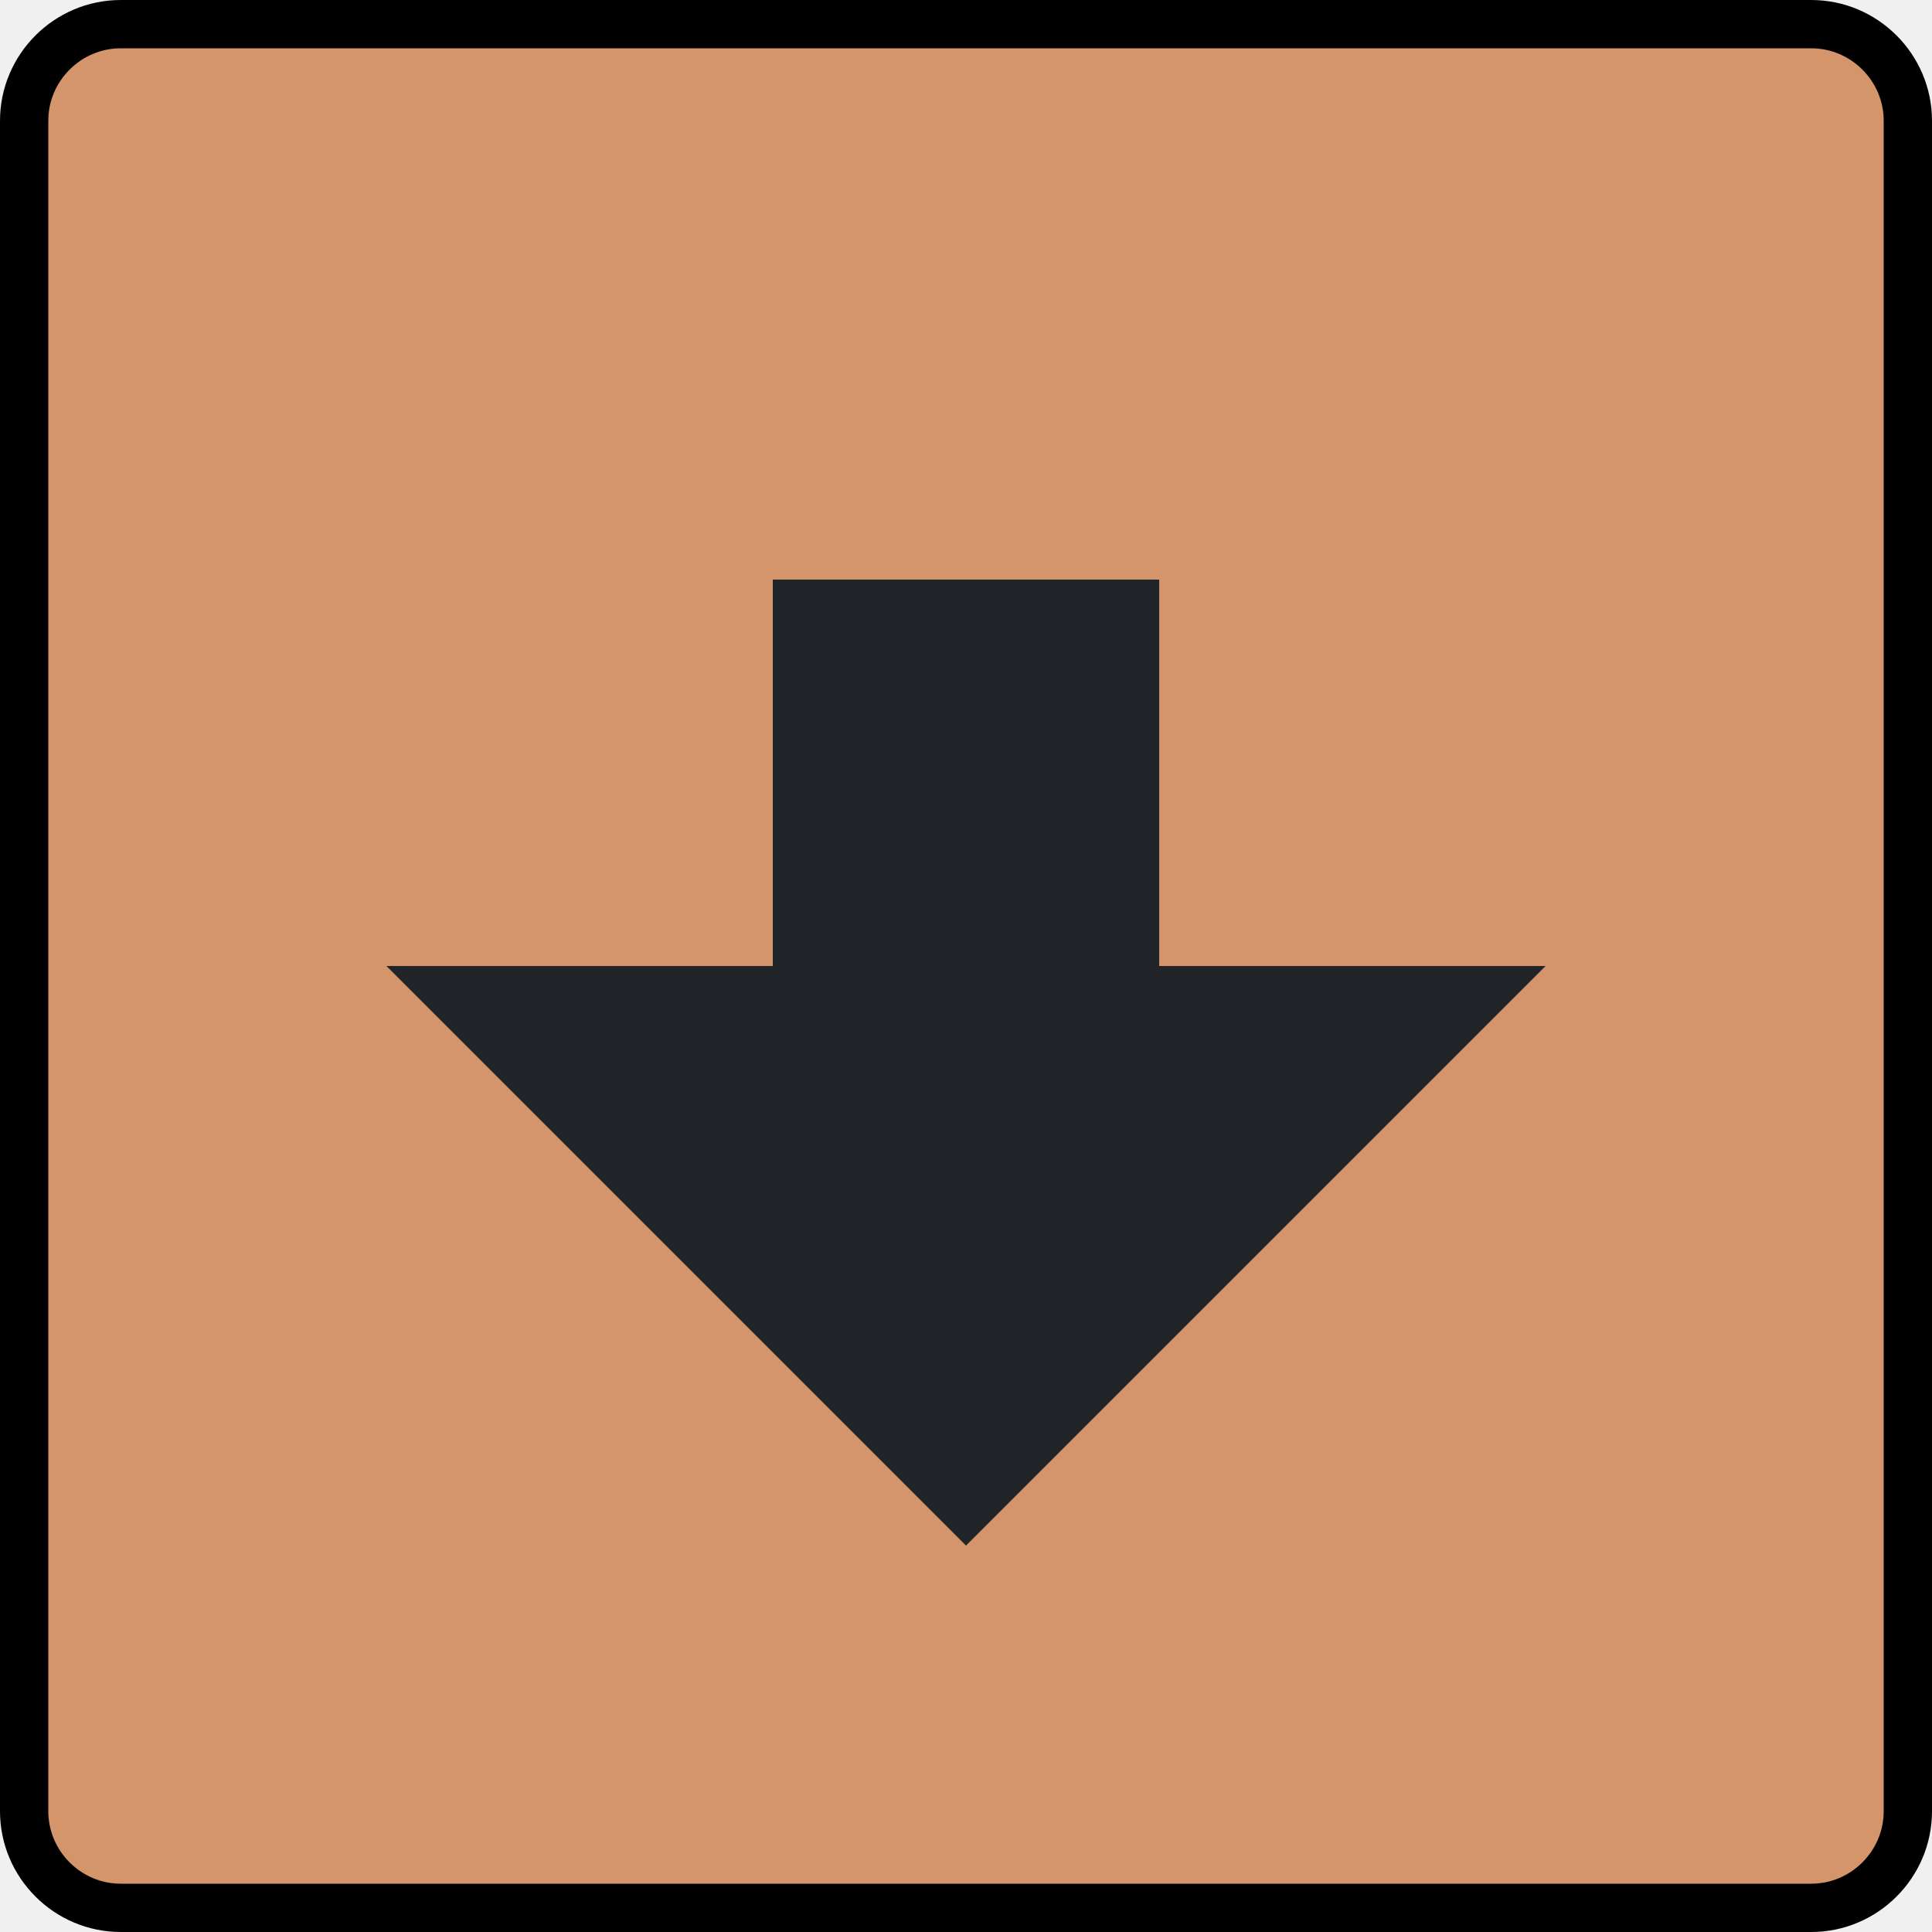
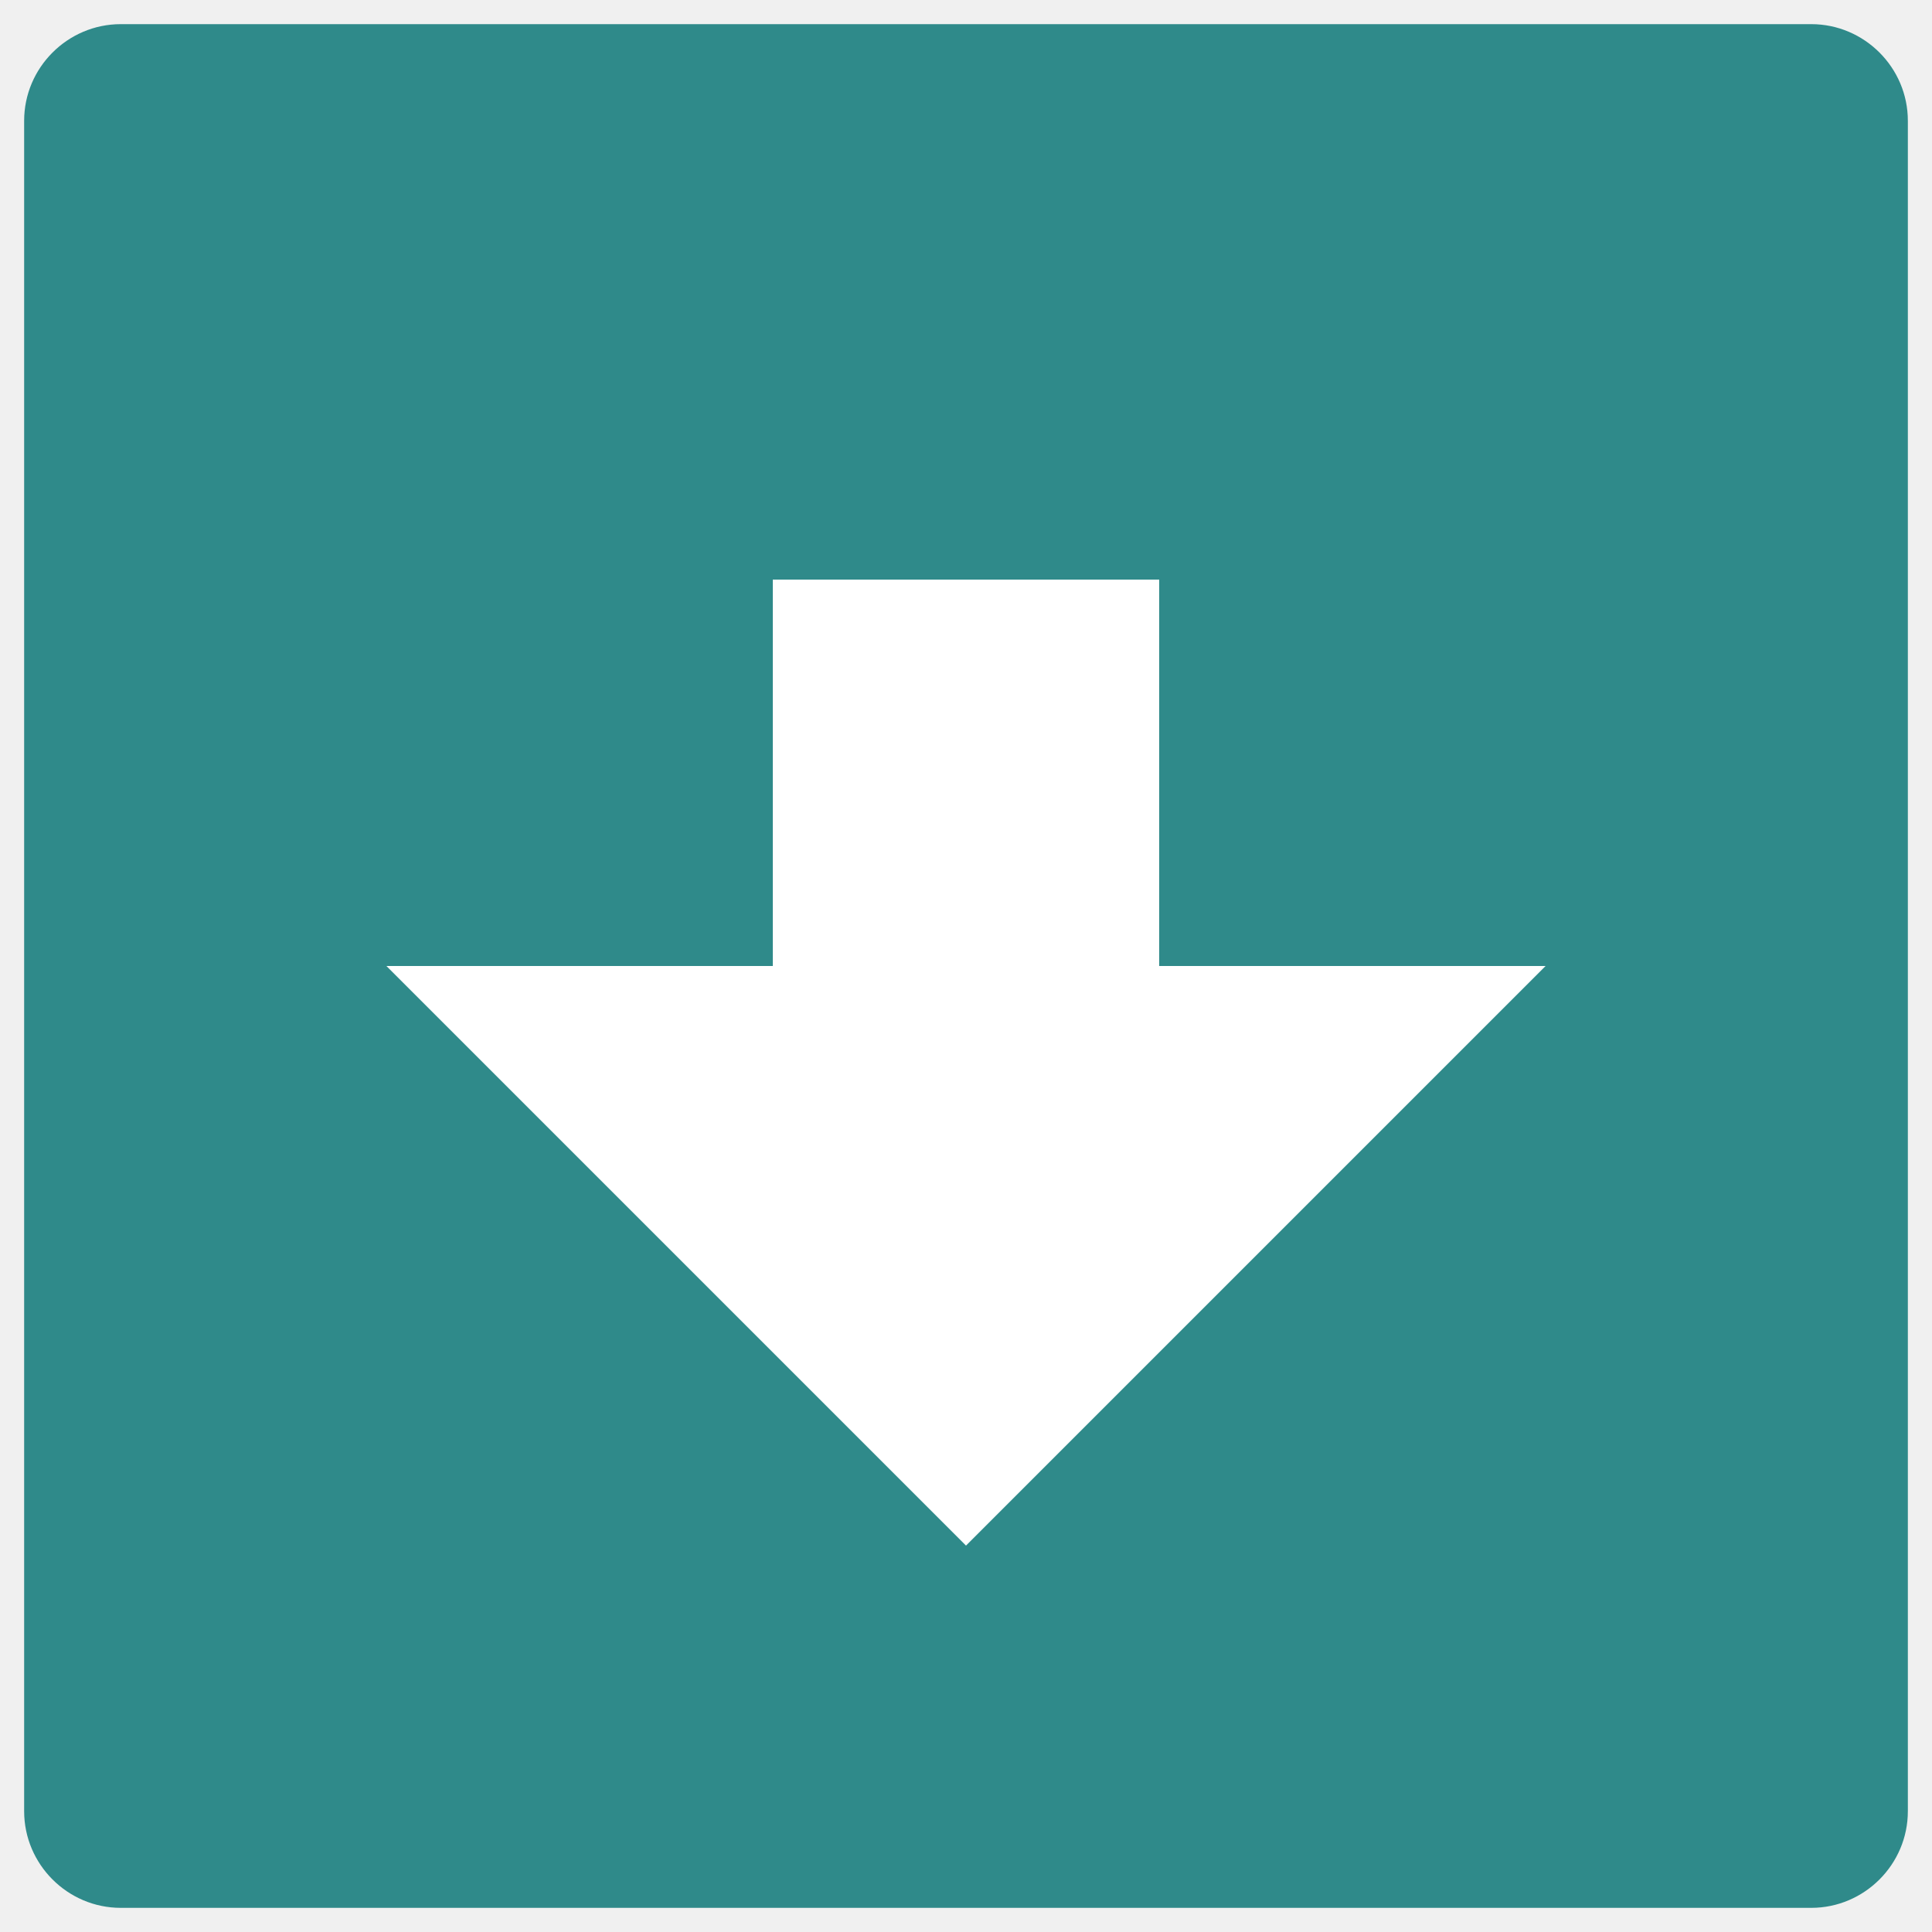
<svg xmlns="http://www.w3.org/2000/svg" width="20" height="20" viewBox="0 0 20 20" version="1.1" id="svg2">
  <defs id="defs2" />
-   <path fill="#d4956a" stroke="#000000" stroke-width="0.5" stroke-linejoin="round" d="M 18.75,0.25 H 1.25 C 0.7,0.25 0.25,0.7 0.25,1.25 v 17.5 C 0.25,19.3 0.7,19.75 1.25,19.75 h 17.5 C 19.3,19.75 19.75,19.3 19.75,18.75 V 1.25 C 19.75,0.7 19.3,0.25 18.75,0.25 Z" id="path1" />
-   <path fill="#212529" d="M 10,16 4,10 H 8 V 6 h 4 v 4 h 4 z" id="path2" />
+   <path fill="#2f8a8a" d="M 18.75,0.25 H 1.25 C 0.7,0.25 0.25,0.7 0.25,1.25 v 17.5 C 0.25,19.3 0.7,19.75 1.25,19.75 h 17.5 C 19.3,19.75 19.75,19.3 19.75,18.75 V 1.25 C 19.75,0.7 19.3,0.25 18.75,0.25 Z" id="path1" />
+   <path fill="#ffffff" d="M 10,16 4,10 H 8 V 6 h 4 v 4 h 4 z" id="path2" />
</svg>
